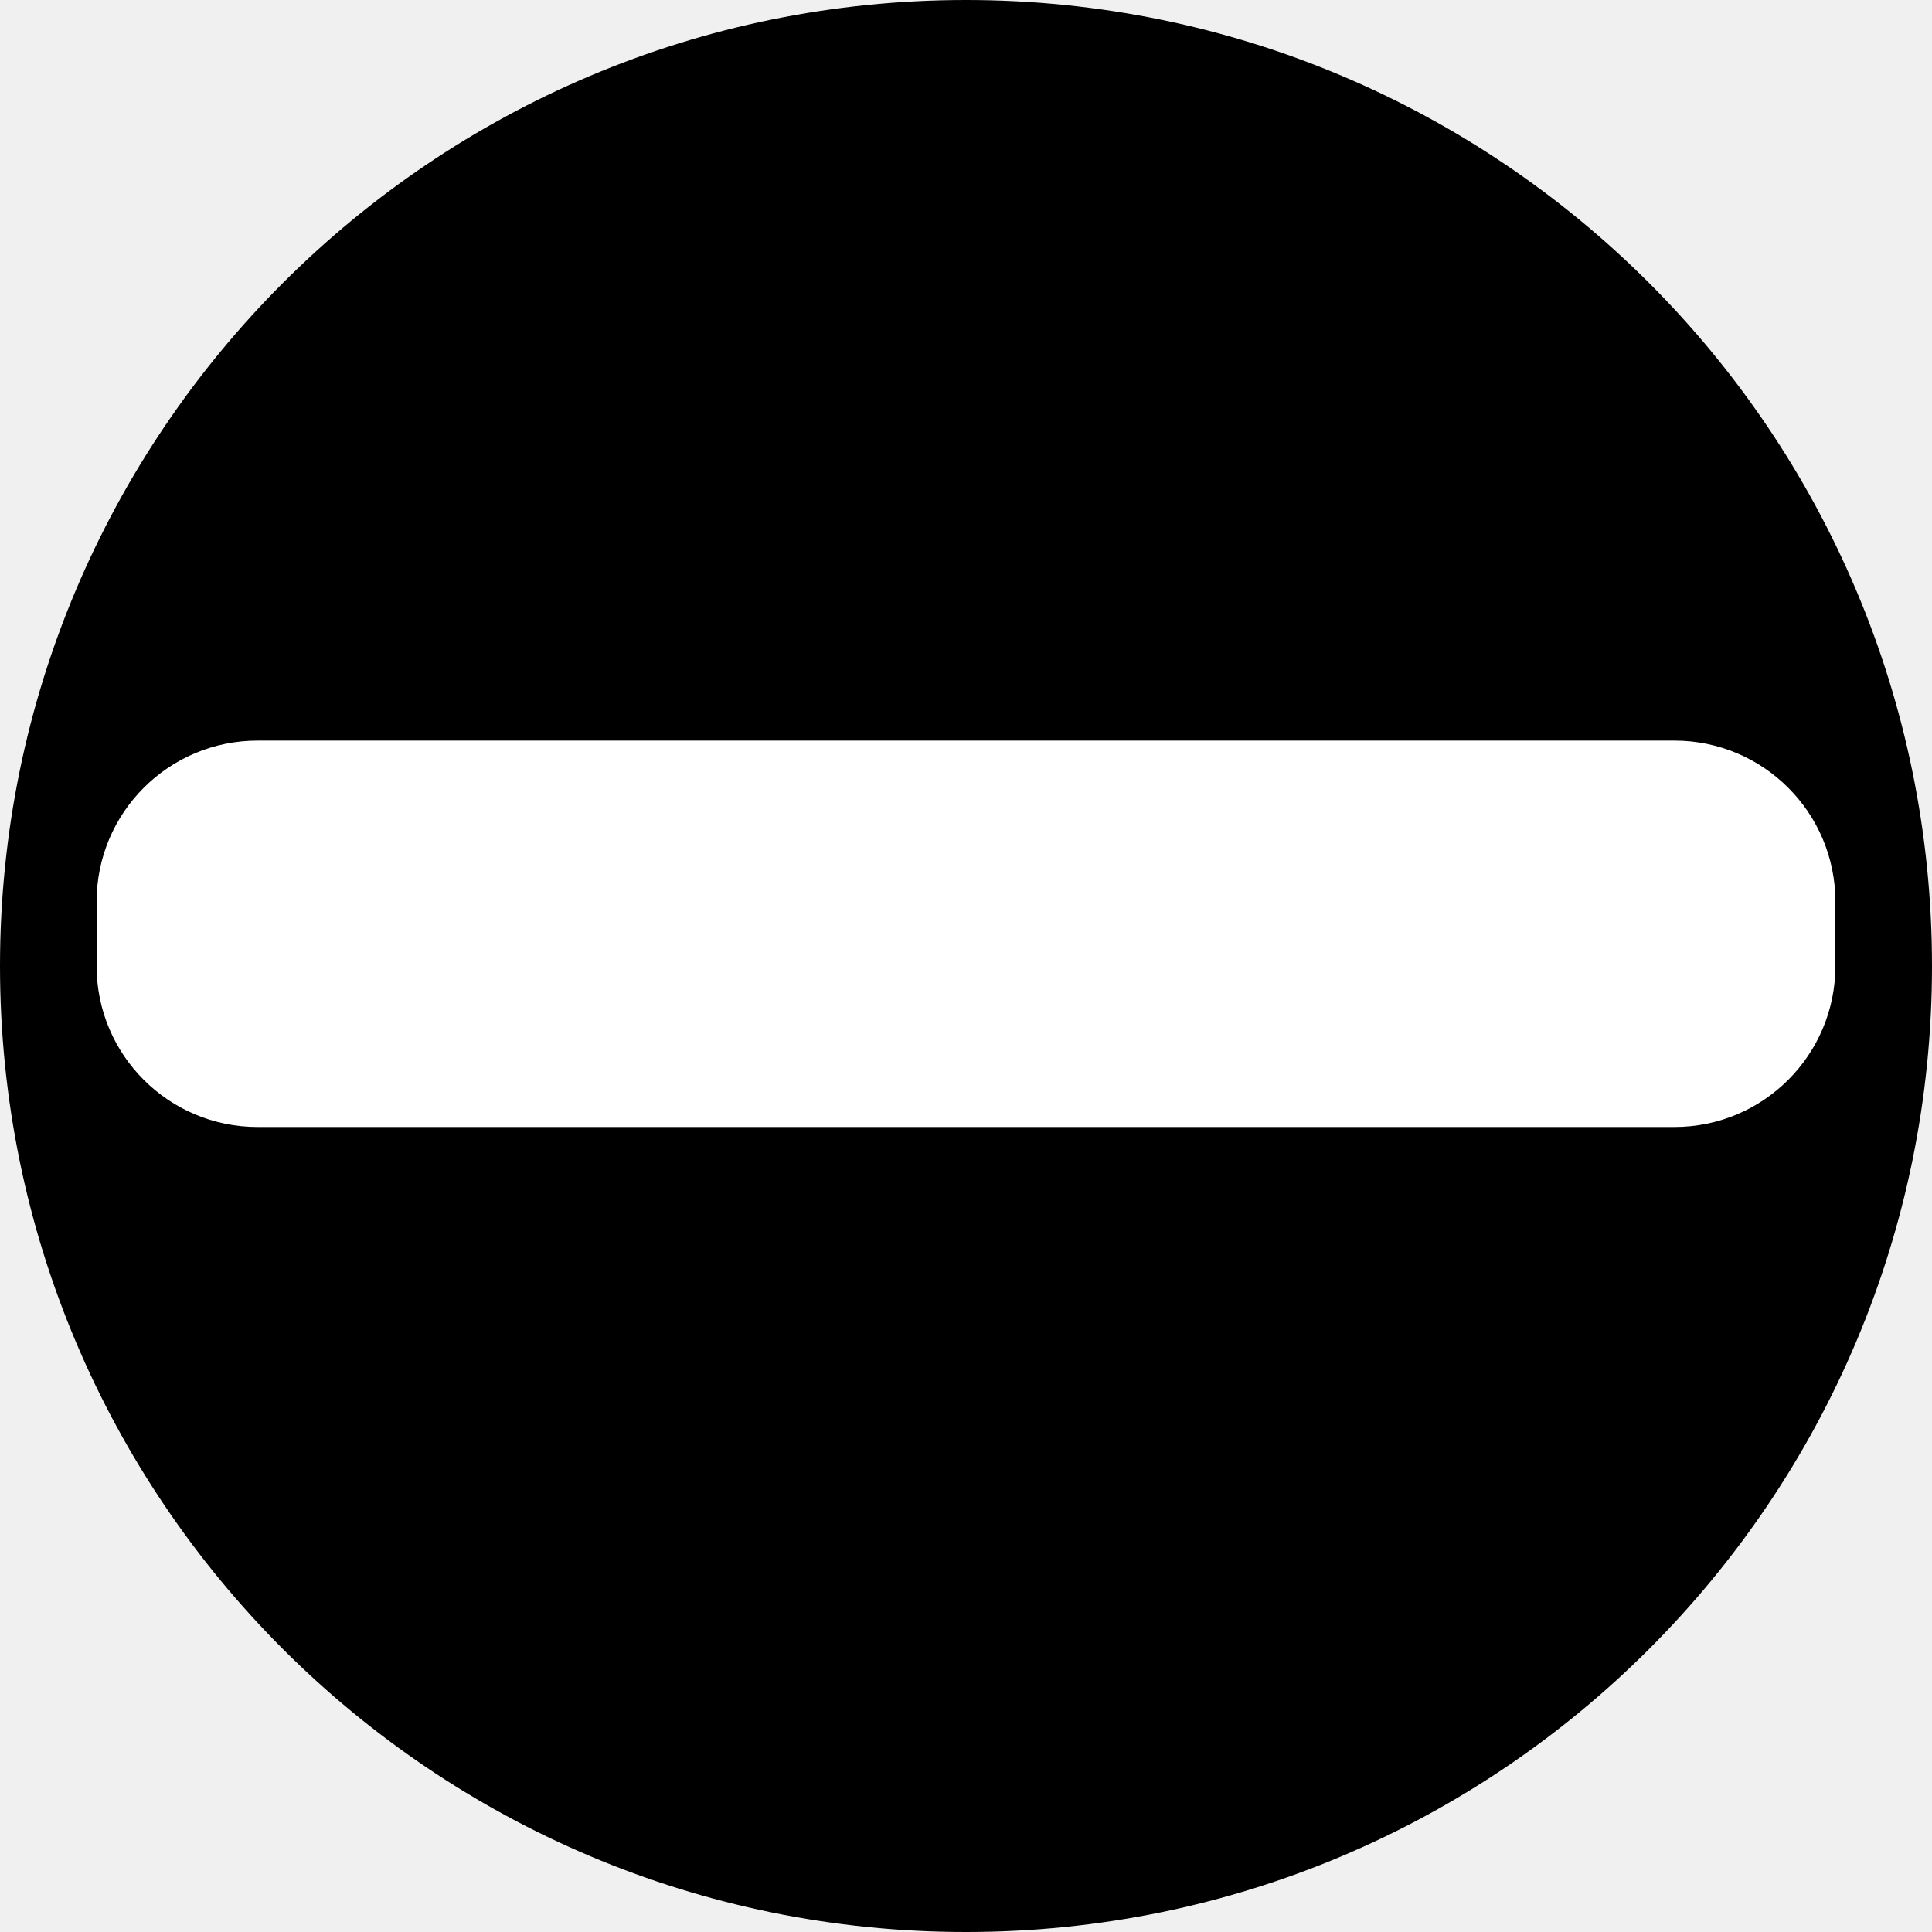
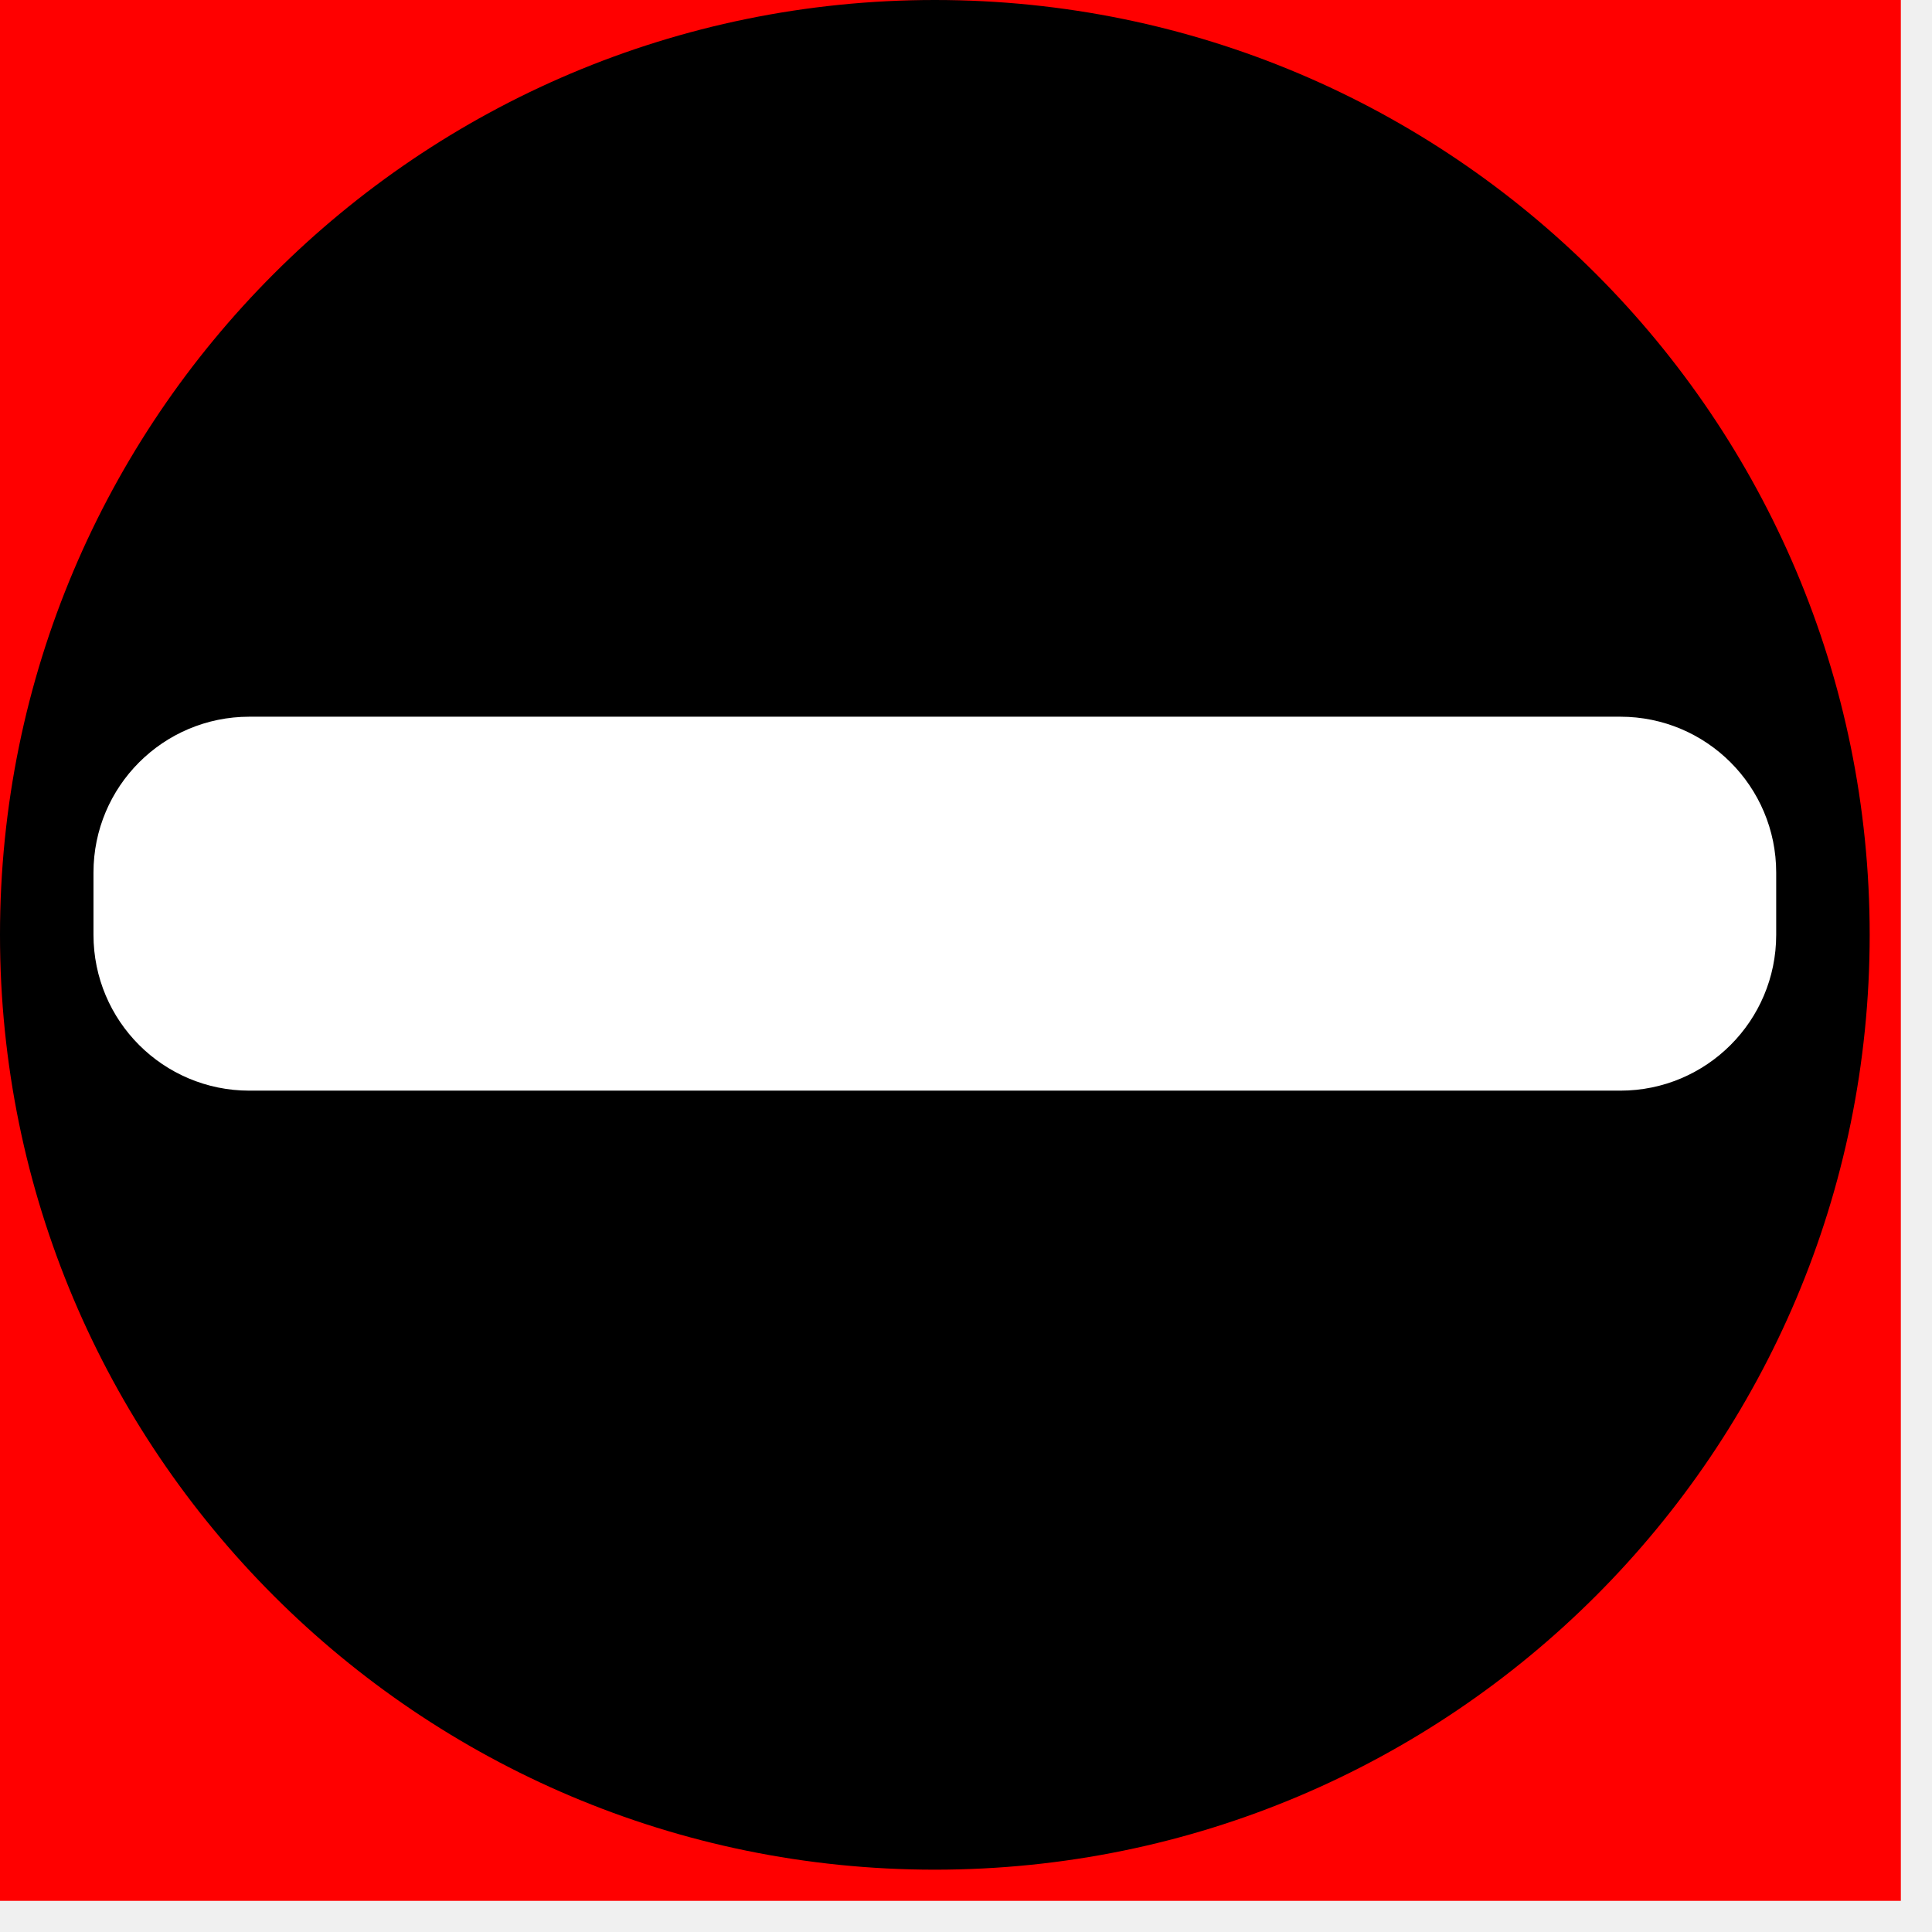
<svg xmlns="http://www.w3.org/2000/svg" width="100%" height="100%" version="1.1">
+   <rect x="0" y="0" width="30" height="30" style="fill:red;stroke:red;" />
  <circle cx="15" cy="15" r="15" stroke="black" stroke-width="0" fill="black" />
  <rect x="2" y="12" rx="2" ry="2" width="26" height="5" style="fill:white;stroke:white;" />
</svg>
